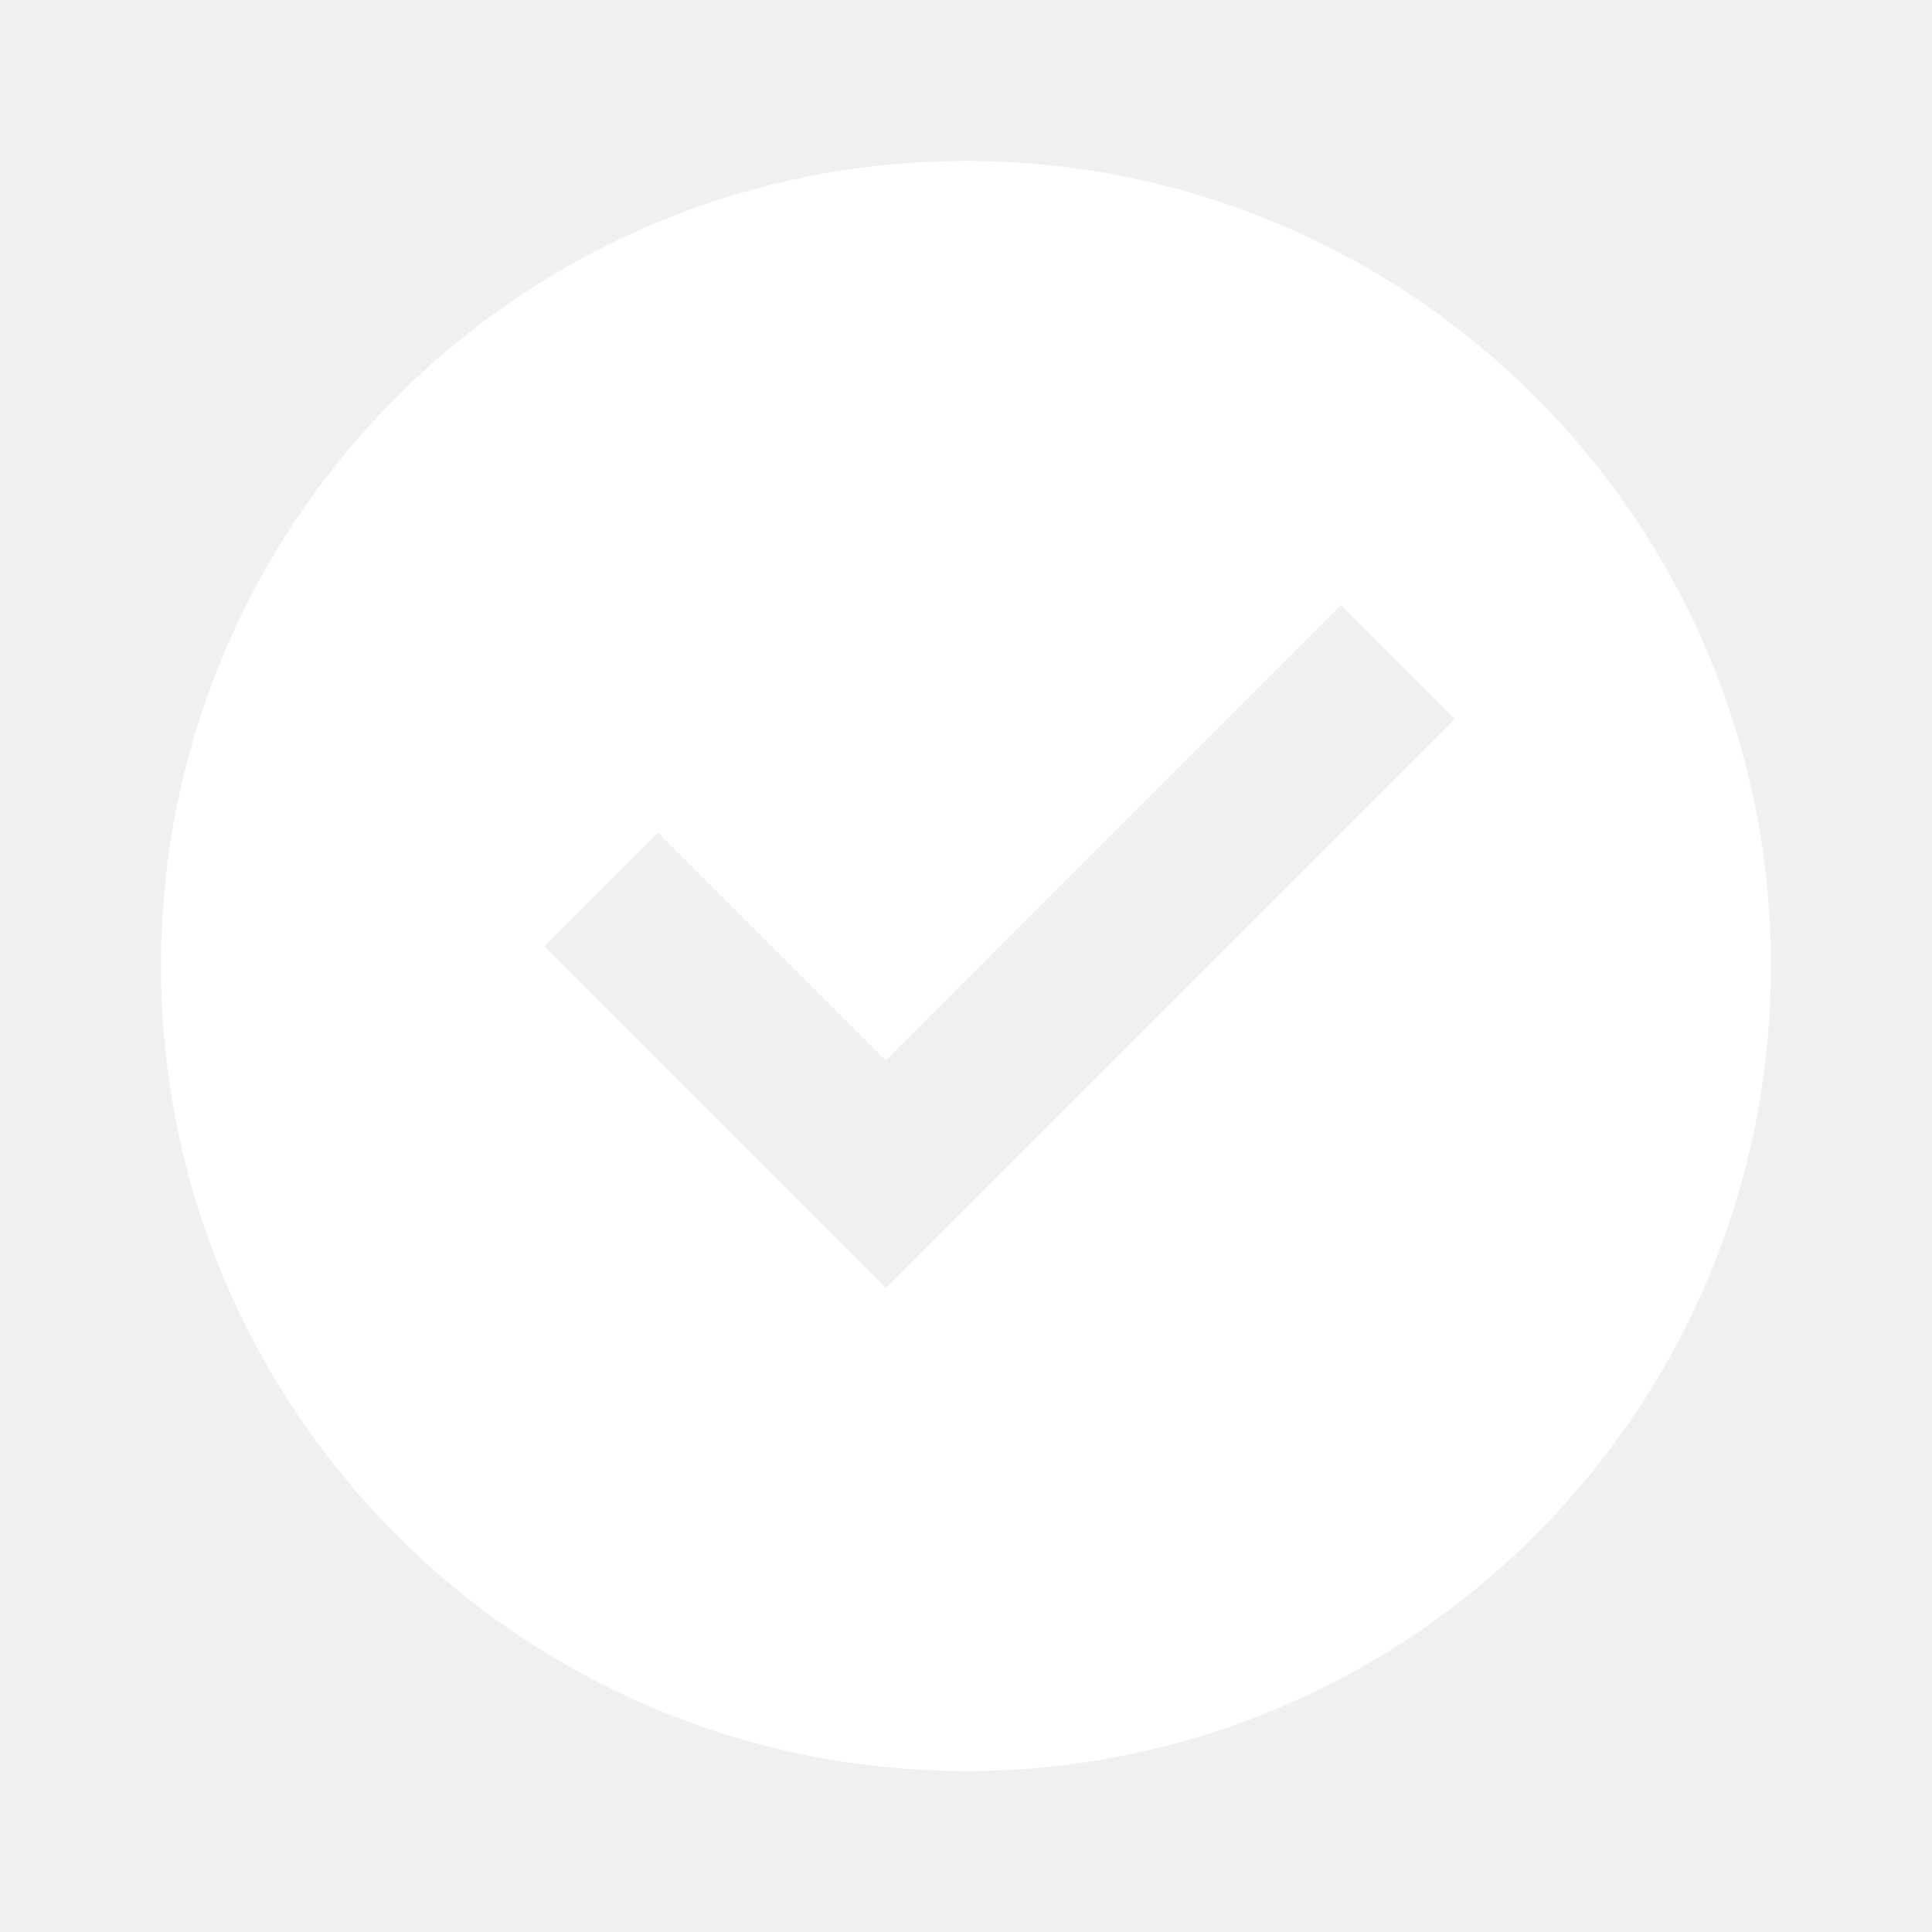
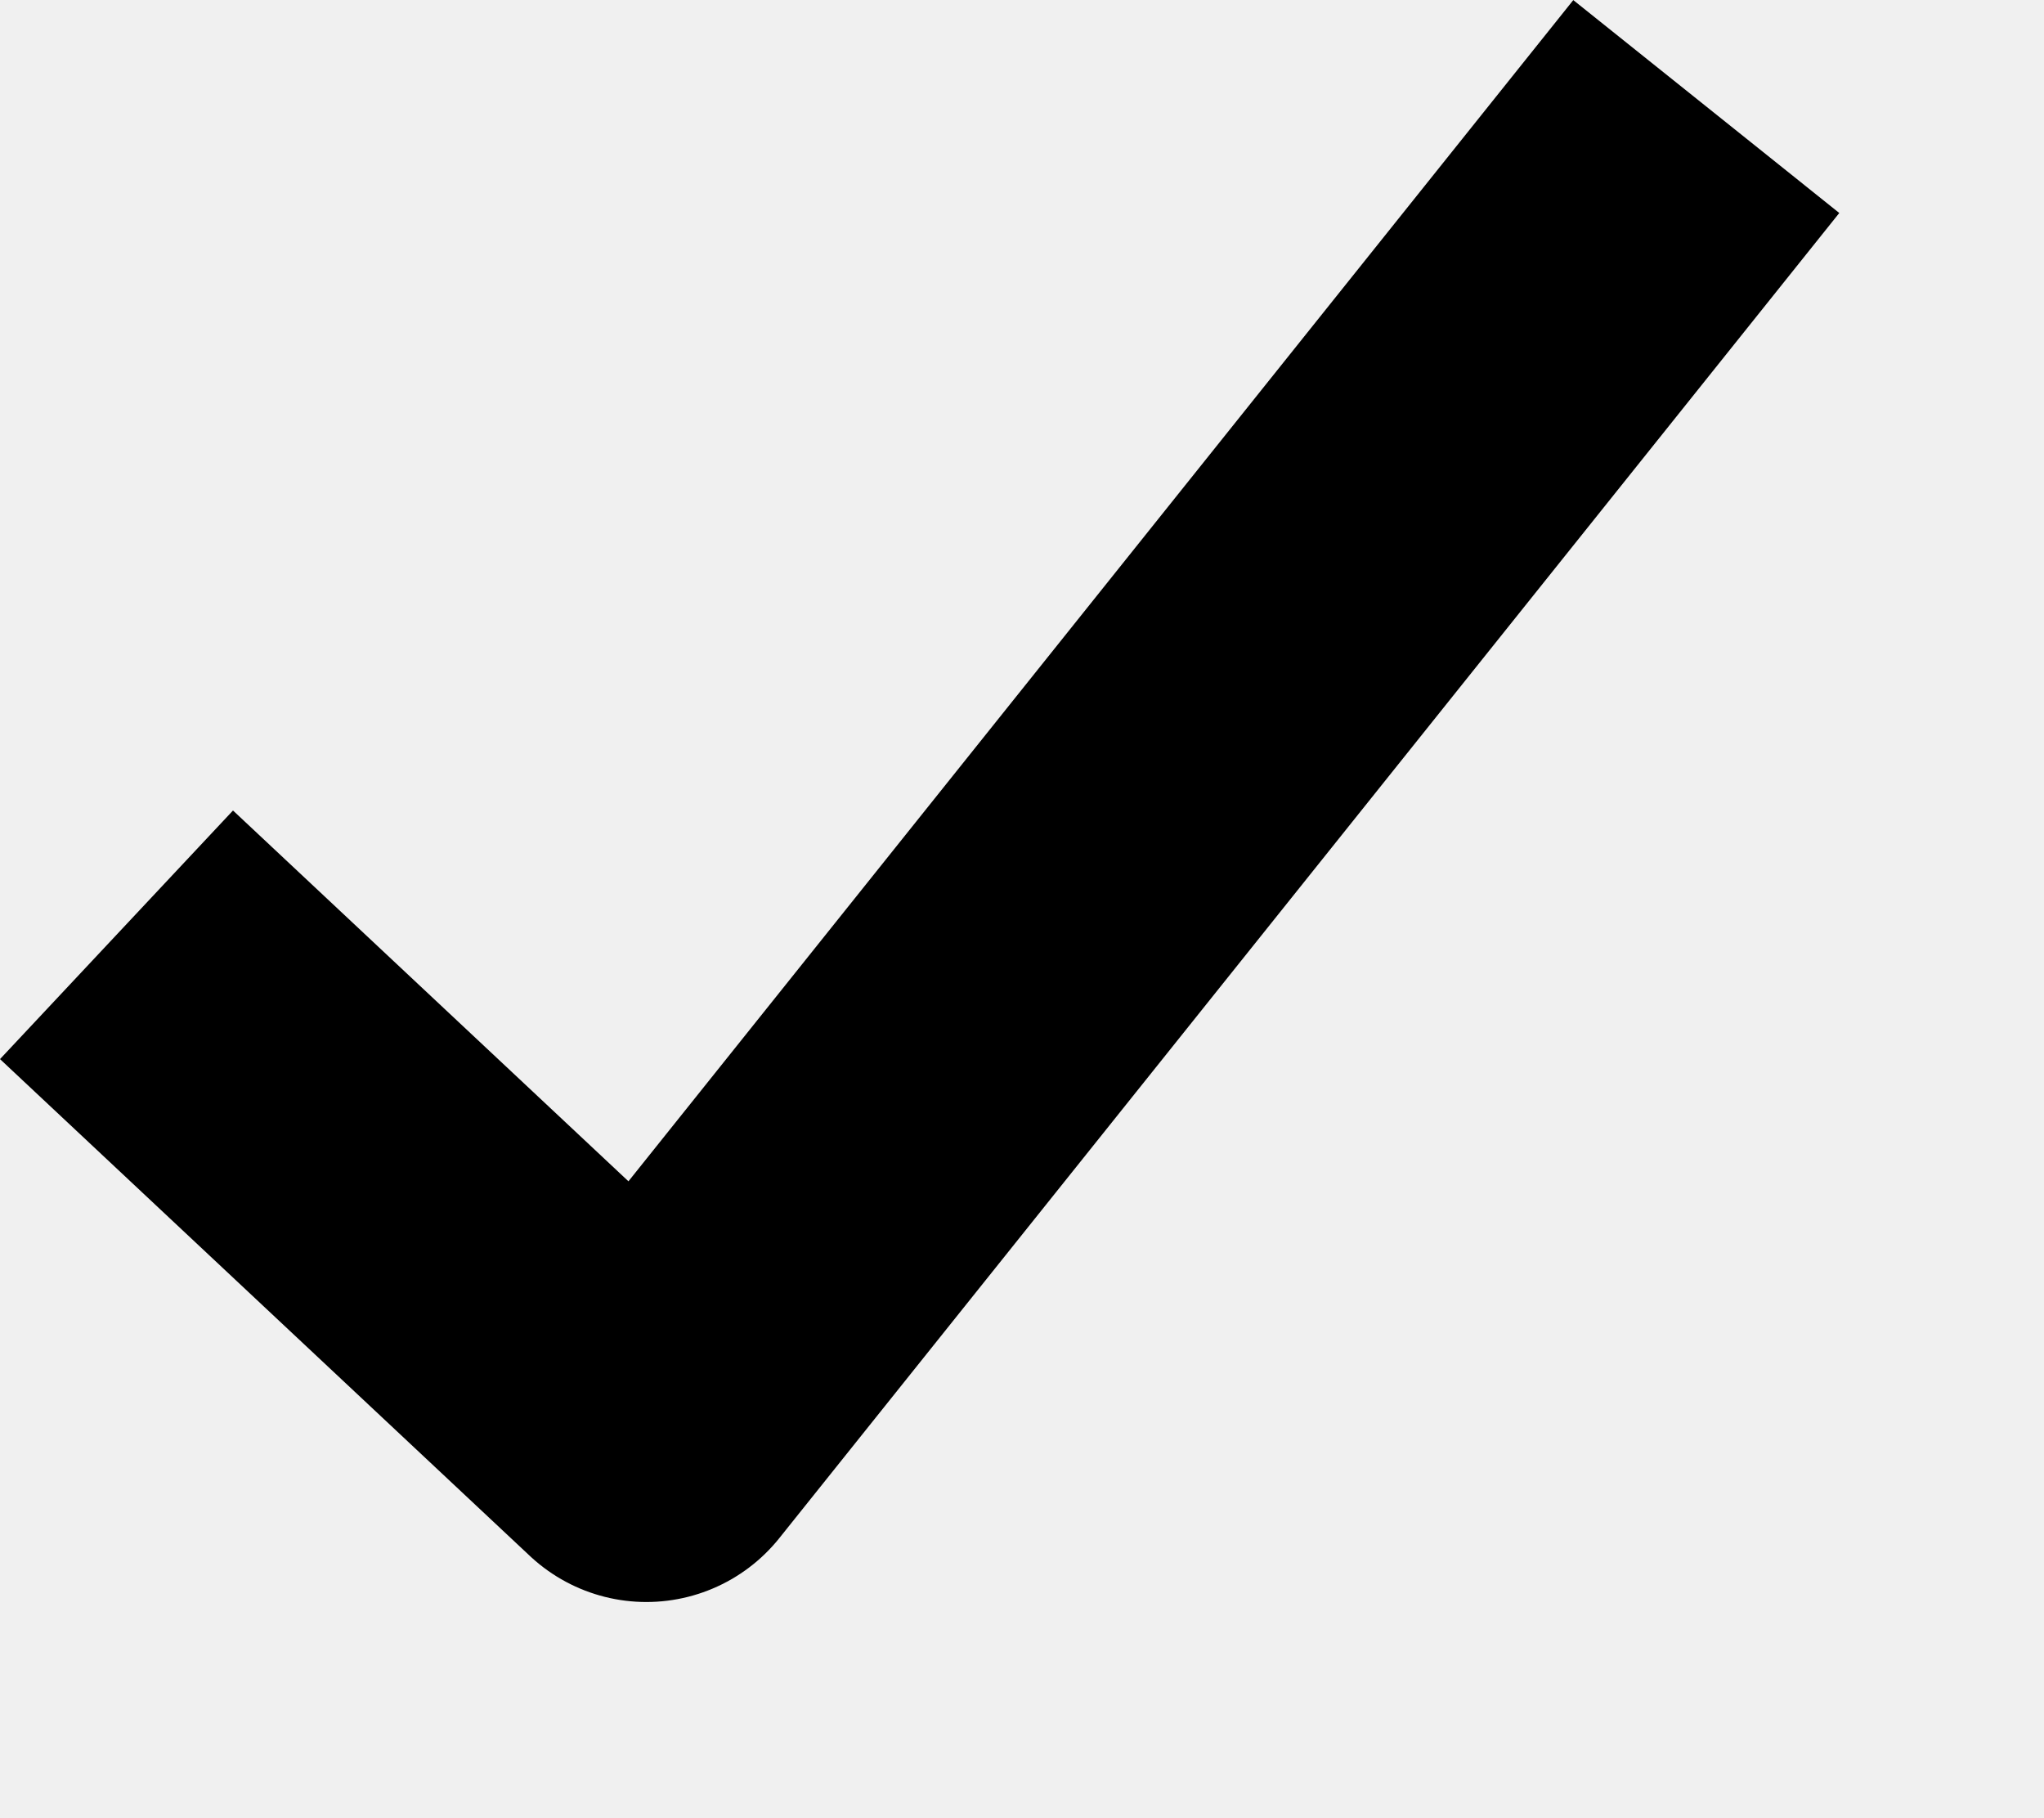
- <svg xmlns="http://www.w3.org/2000/svg" width="24" height="24" viewBox="0 0 24 24" fill="none">
-   <path d="M12 22C6.477 22 2 17.523 2 12C2 6.477 6.477 2 12 2C17.523 2 22 6.477 22 12C22 17.523 17.523 22 12 22ZM11.003 16L18.073 8.929L16.659 7.515L11.003 13.172L8.174 10.343L6.76 11.757L11.003 16Z" fill="white" />
+ <svg xmlns="http://www.w3.org/2000/svg" width="9" height="8" viewBox="0 0 9 8" fill="none">
+   <path d="M0.513 4.115L2.846 6.302L7.513 0.469" stroke="black" stroke-width="1.5" stroke-linejoin="round" />
</svg>
